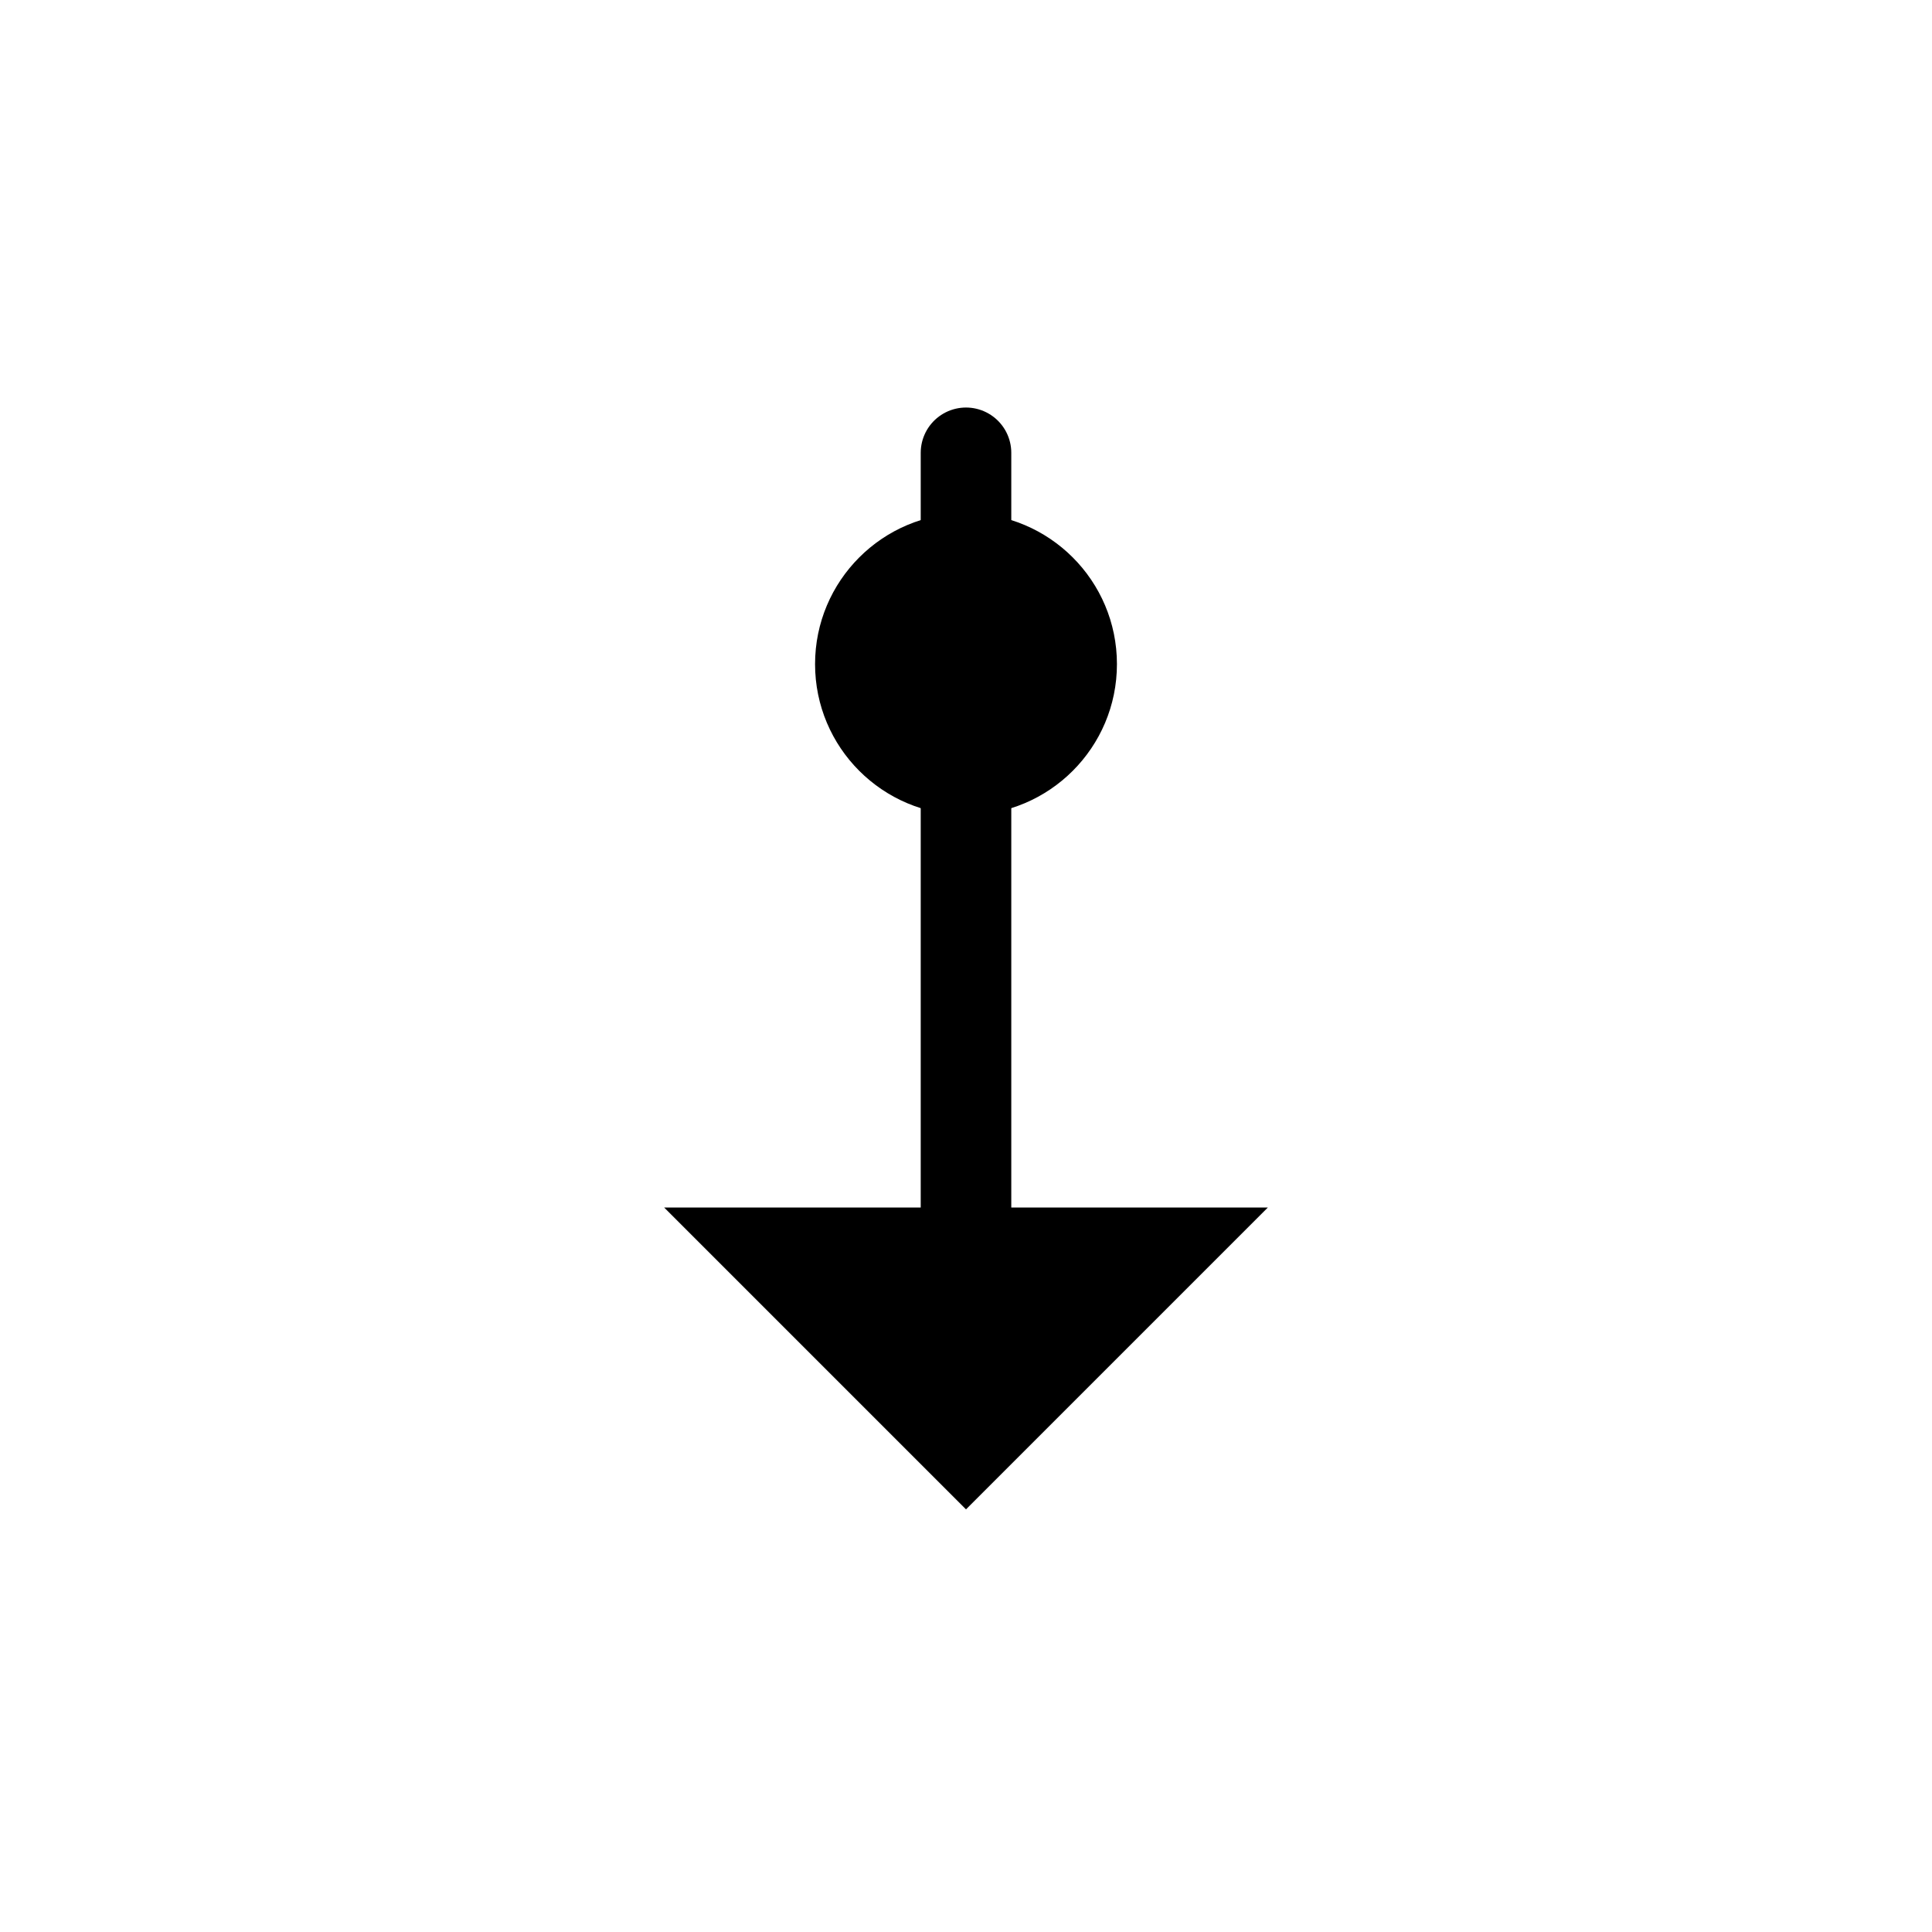
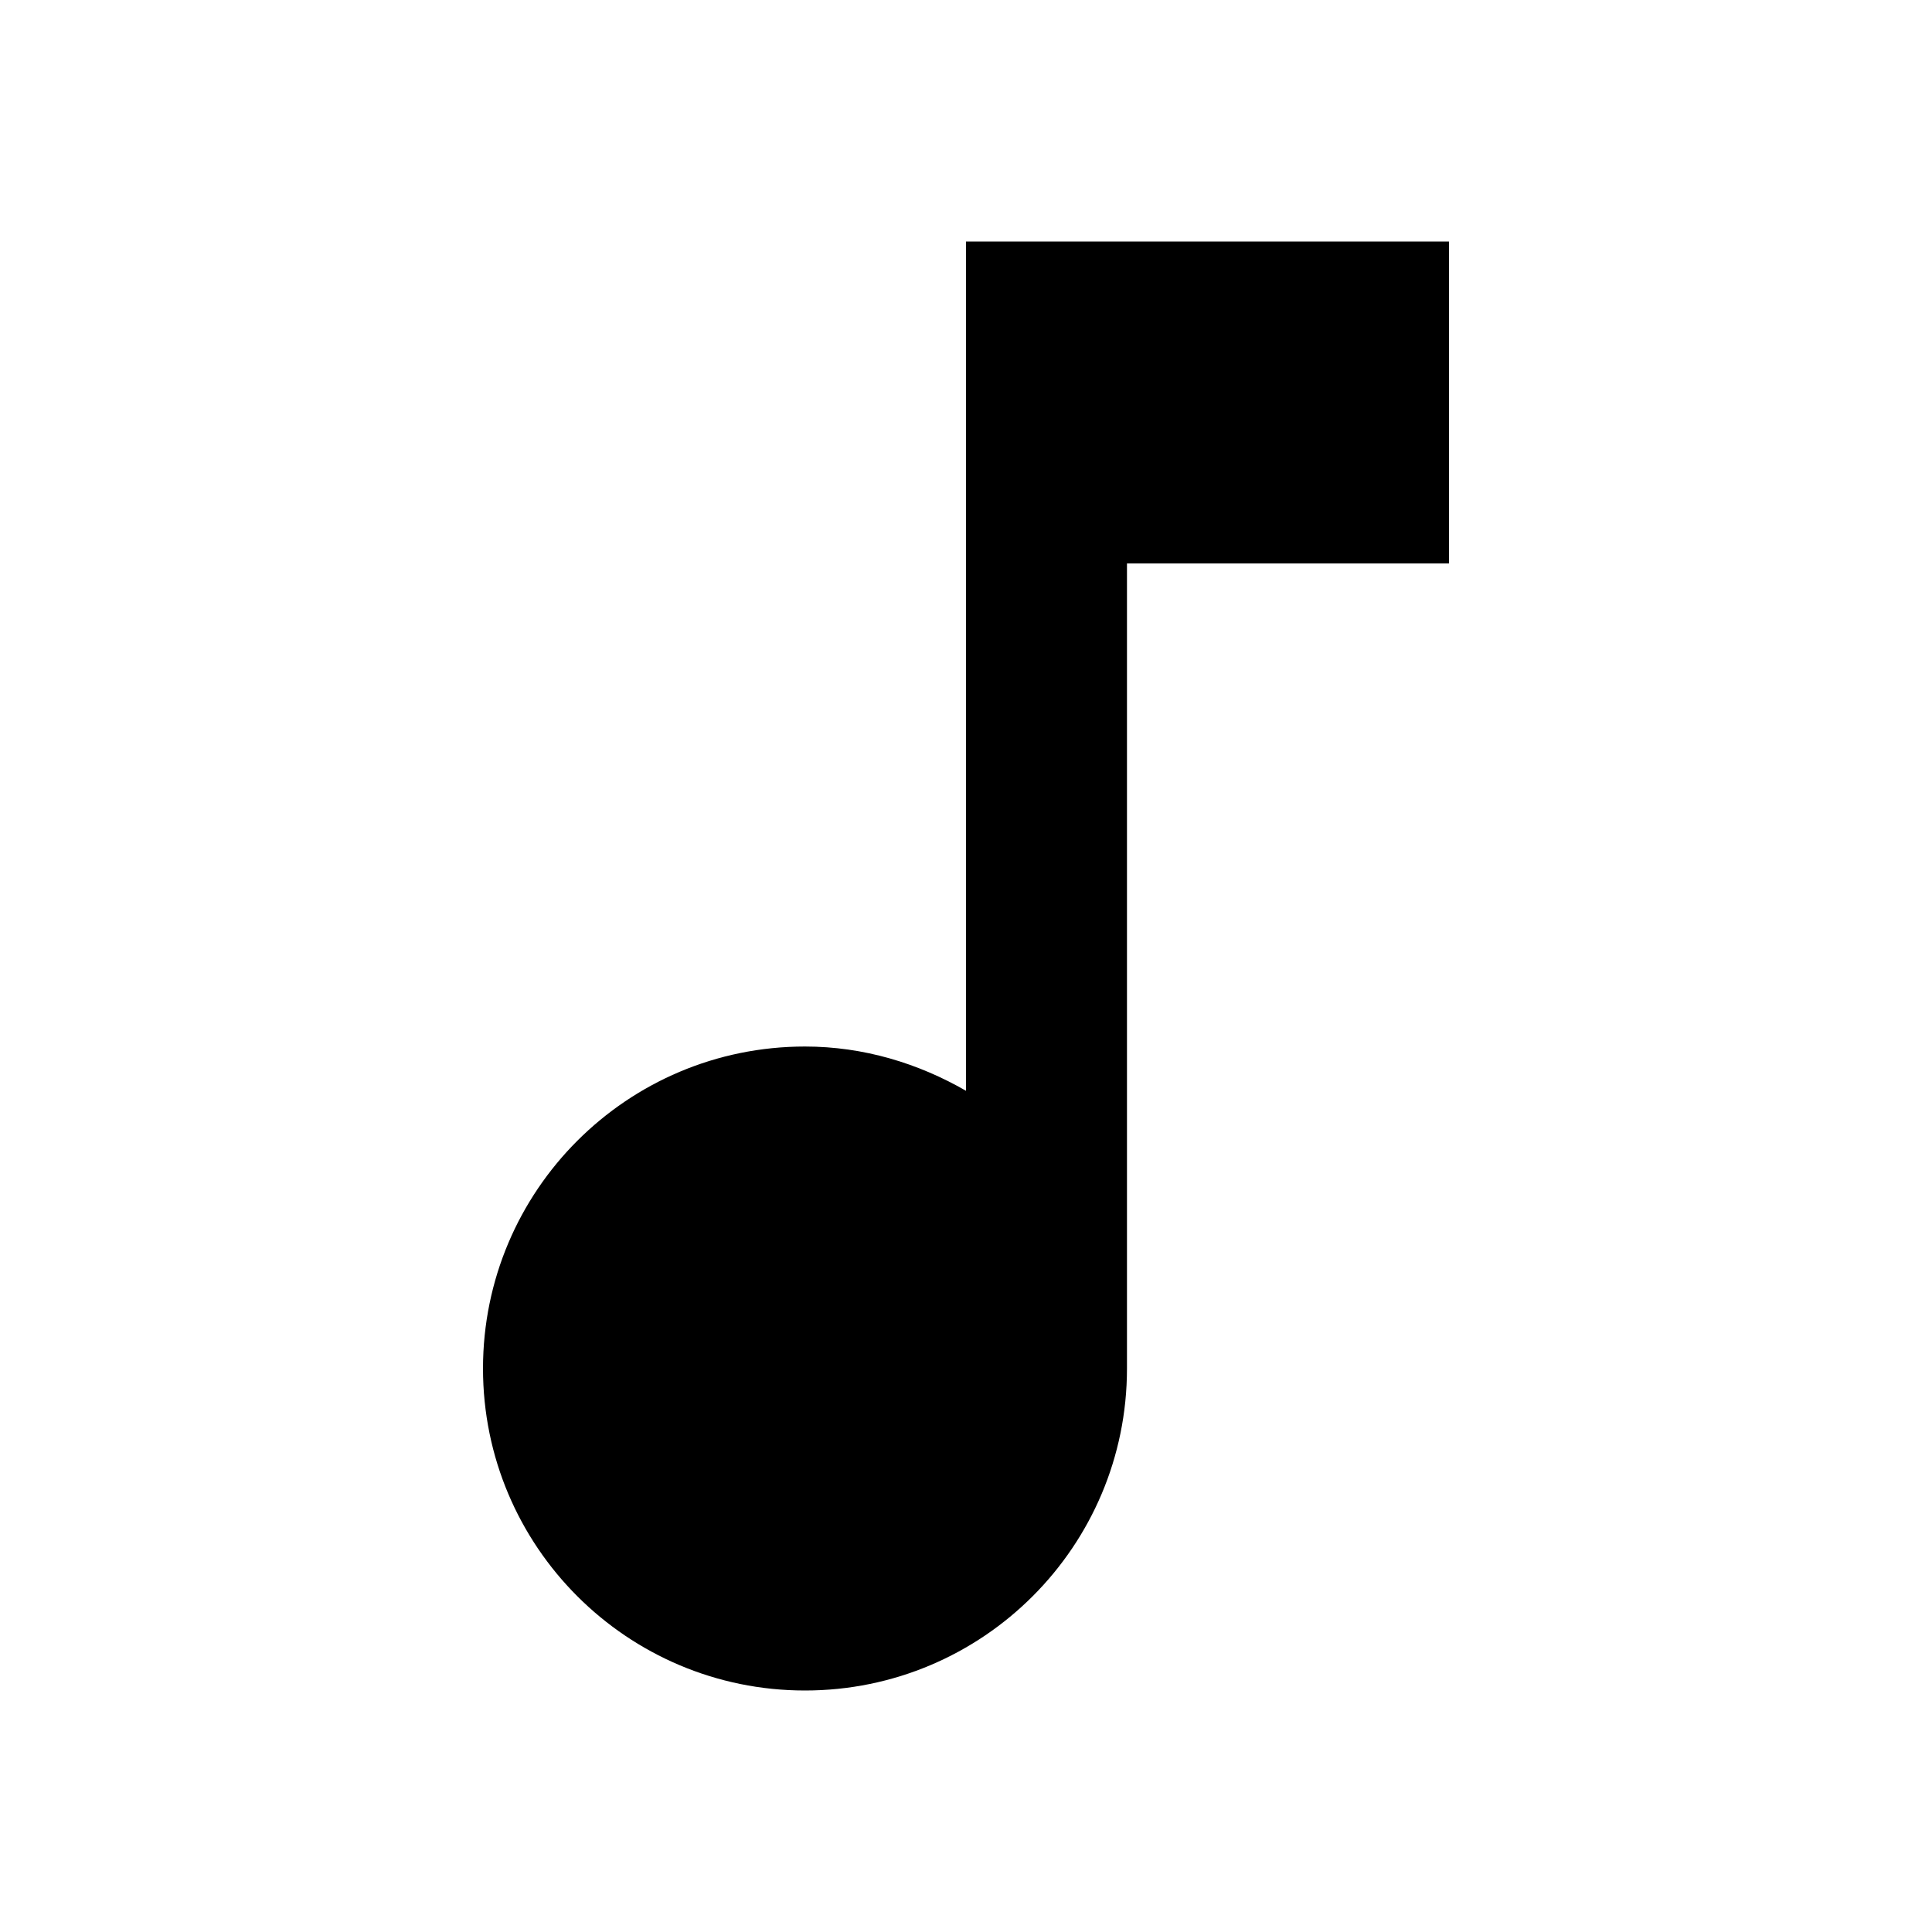
- <svg xmlns="http://www.w3.org/2000/svg" width="512" height="512" viewBox="0 0 512 512" fill="none">
-   <path d="M256 120 L256 320" stroke="currentColor" stroke-width="24" stroke-linecap="round" />
-   <path d="M176 320 L336 320 L256 400 Z" fill="currentColor" />
-   <circle cx="256" cy="176" r="40" fill="currentColor" />
+ <svg xmlns="http://www.w3.org/2000/svg" width="512" height="512" viewBox="0 0 512 512">
+   <style>
+     path { fill: currentColor; }
+   </style>
+   <path d="M256 64v225.07c-12.59-7.25-27.09-11.73-42.67-11.73-47.15 0-85.33 38.19-85.33 85.33s38.19 85.33 85.33 85.33 85.33-38.19 85.33-85.33V149.33h85.33V64H256z" />
</svg>
